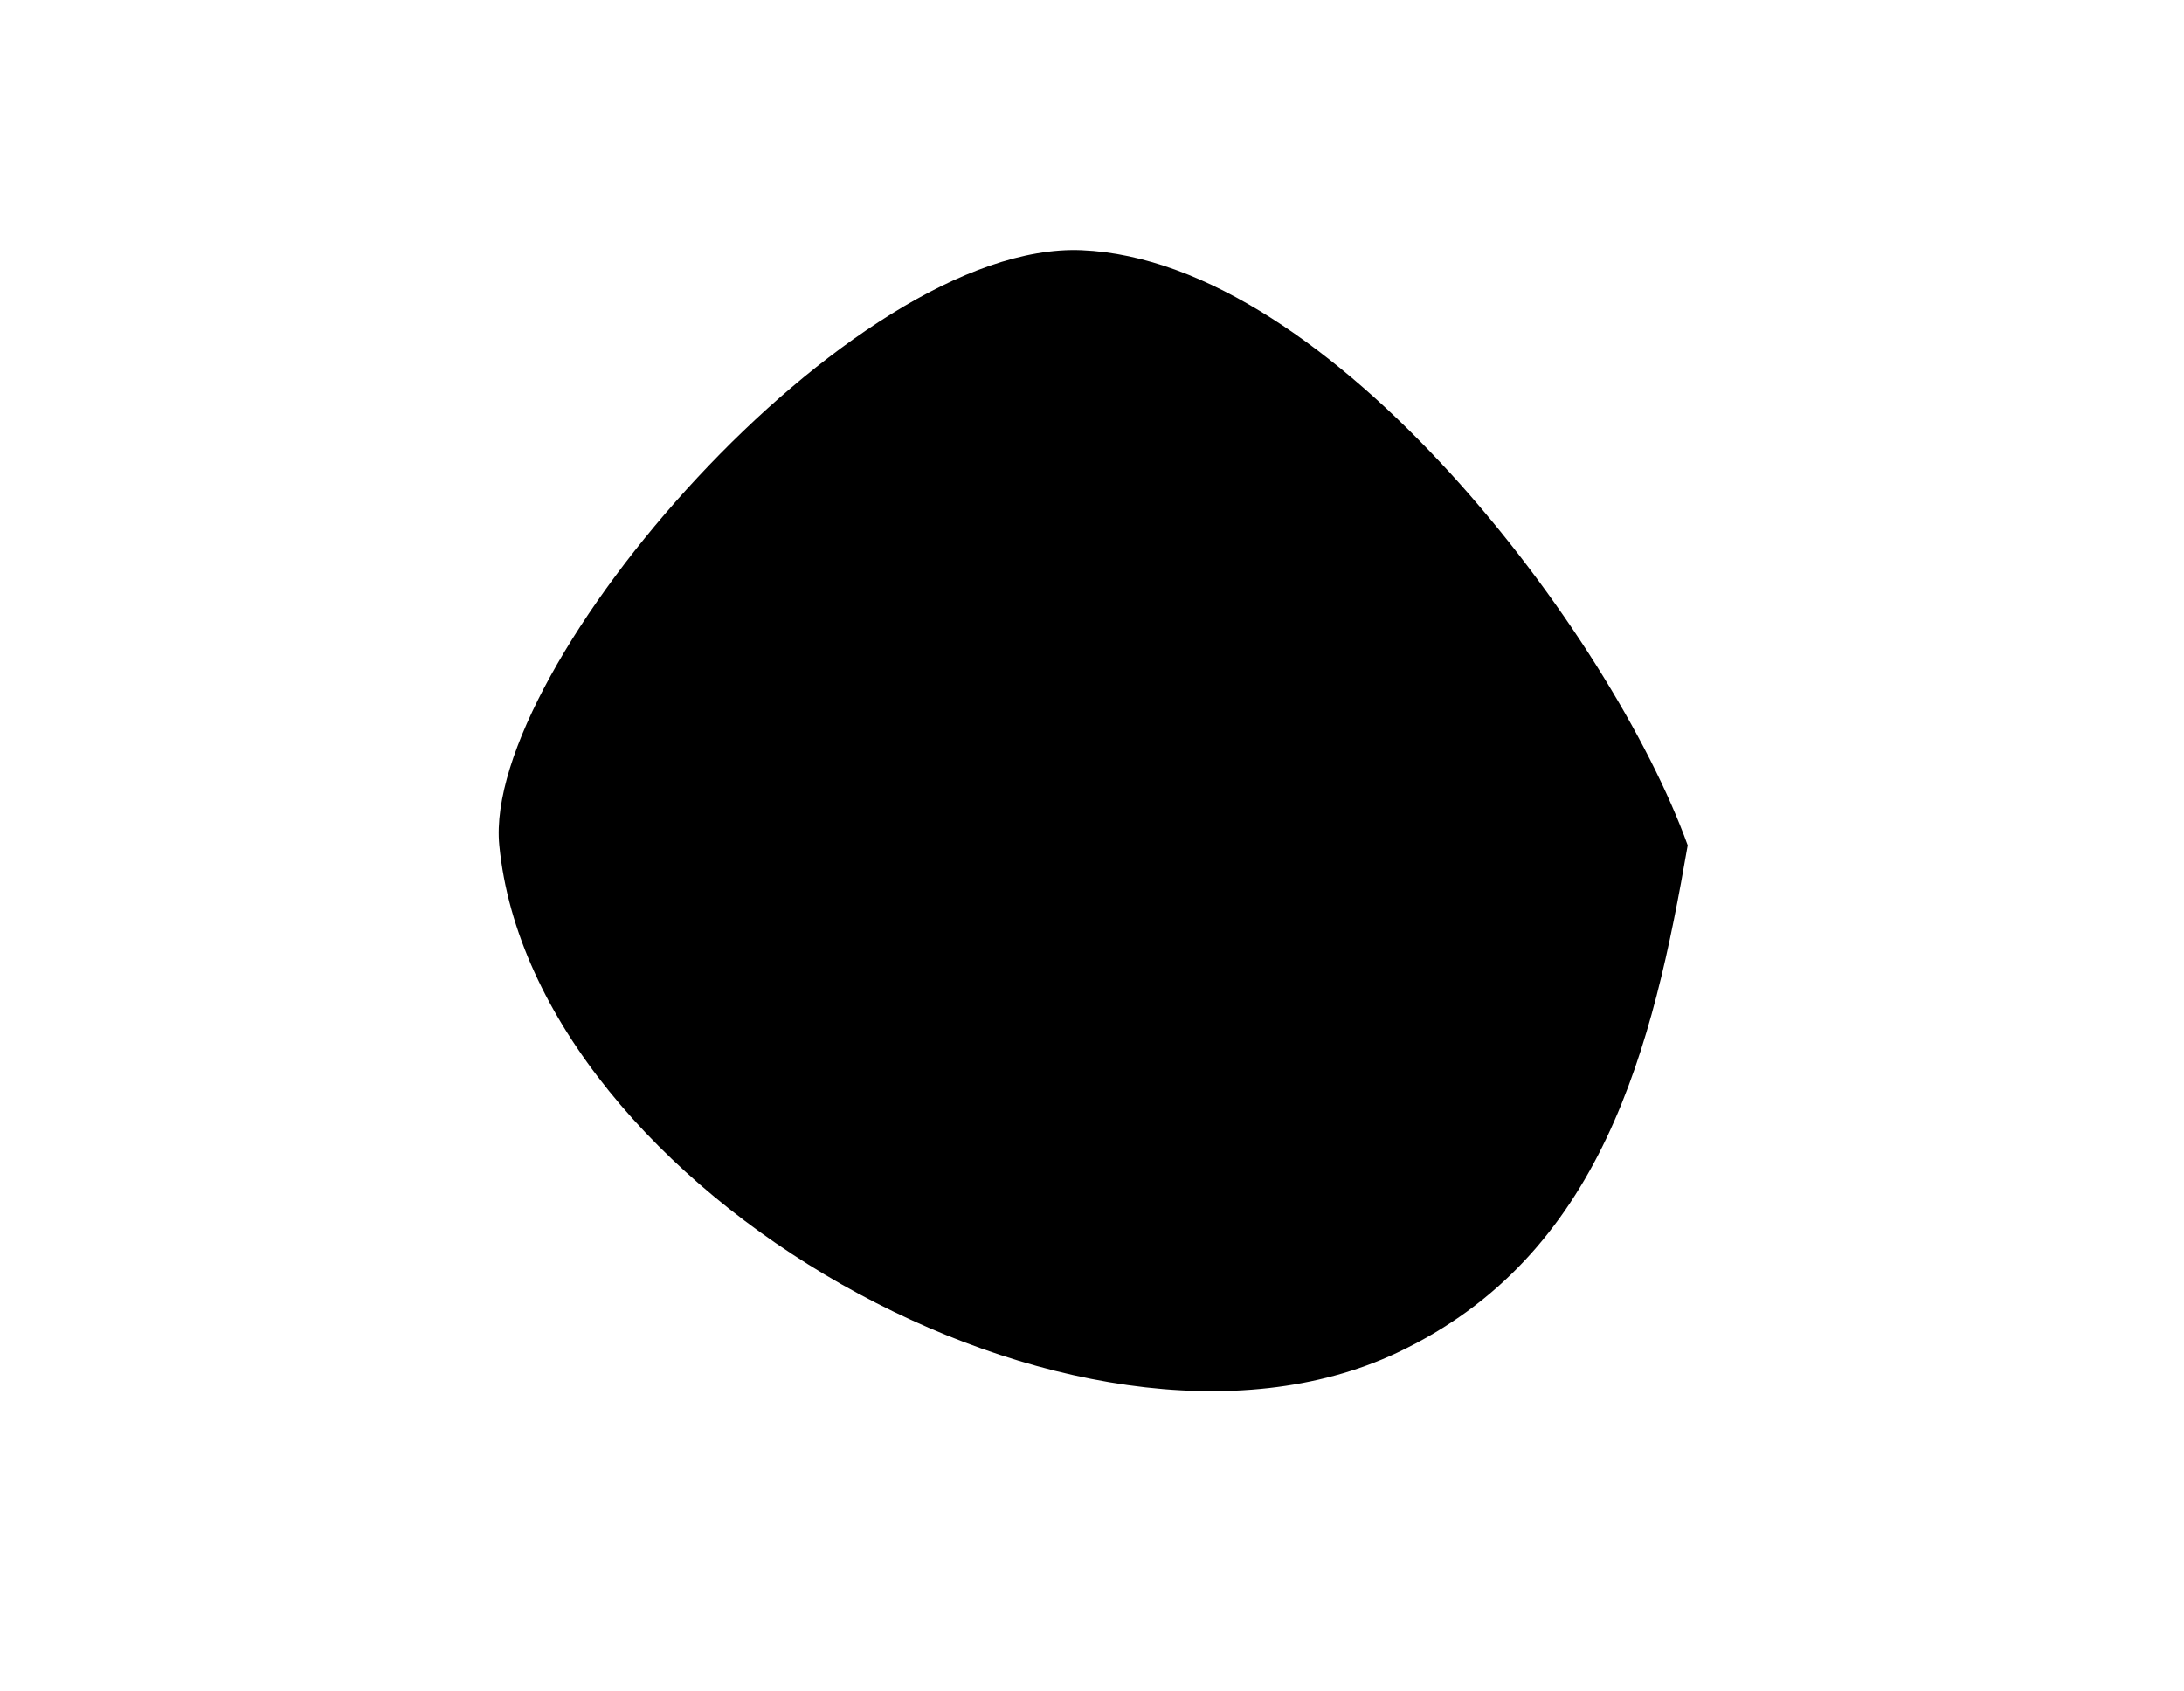
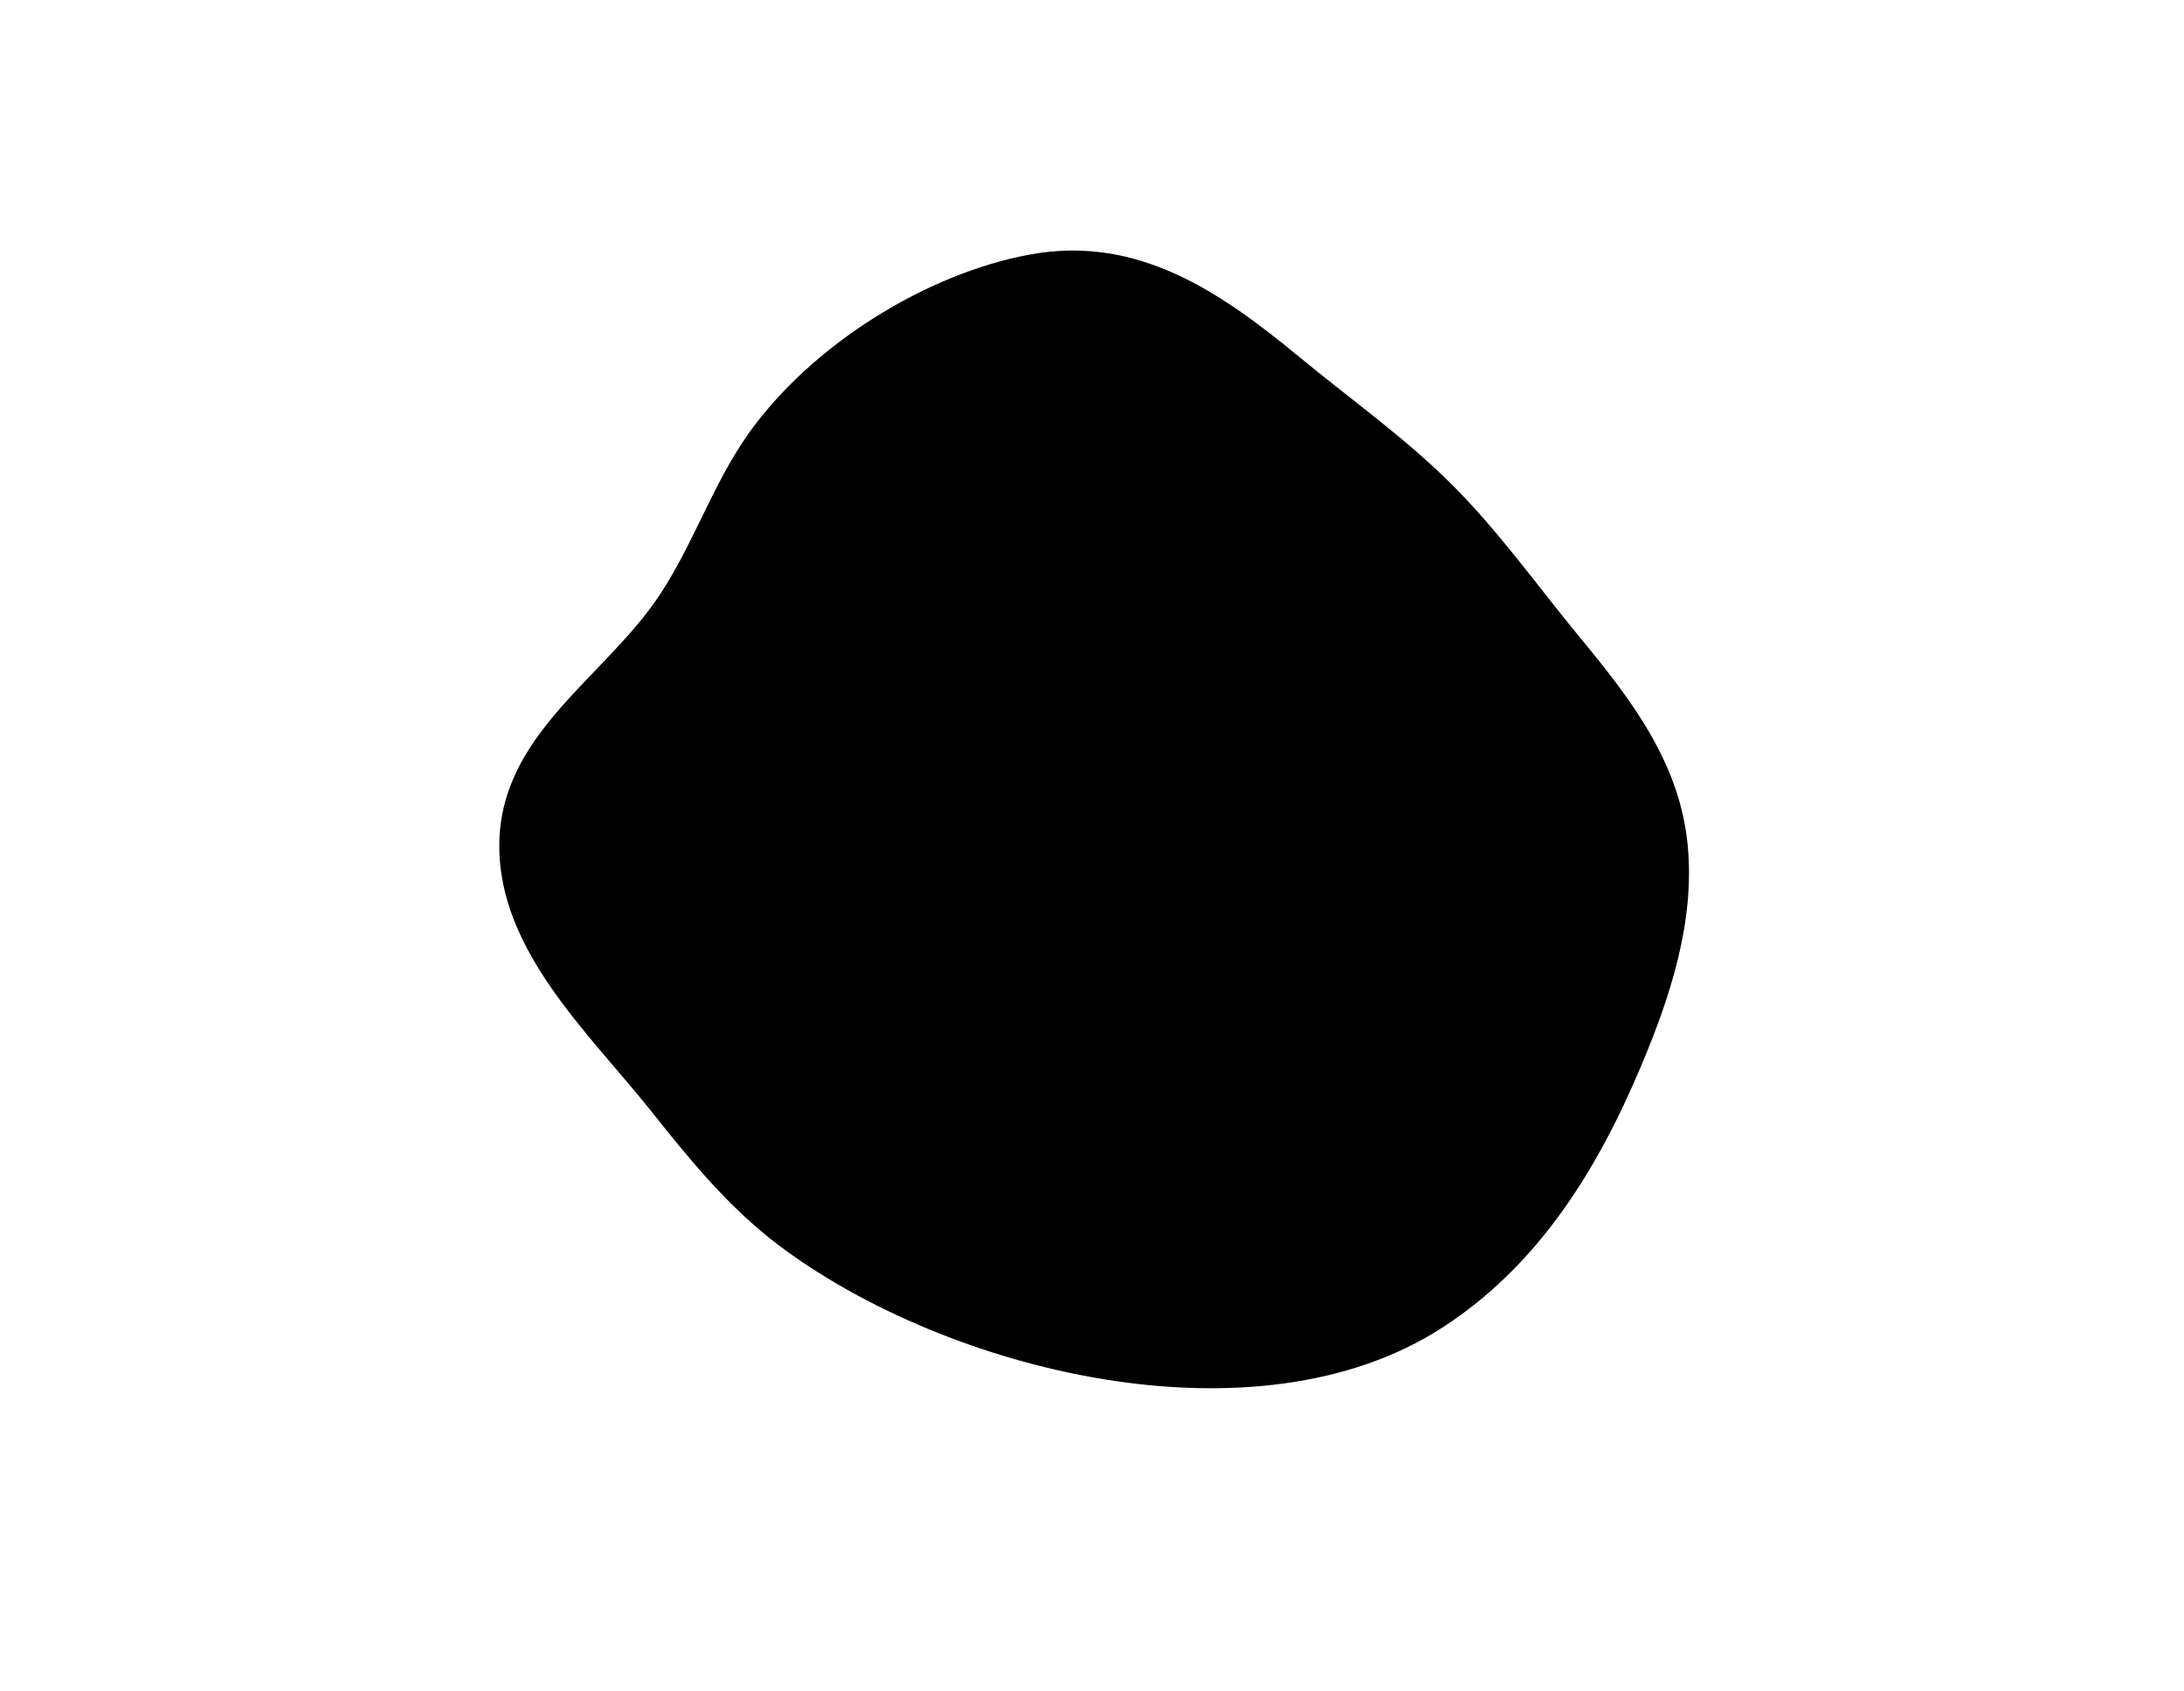
<svg xmlns="http://www.w3.org/2000/svg" viewBox="0 0 279 216">
-   <path d="M 144.321 108.000 C 143.425 109.269 143.274 109.920 141.697 110.440 C 137.849 111.707 132.874 109.128 134.578 104.553 C 135.867 101.091 140.333 99.999 143.072 102.500 C 144.917 104.185 144.754 105.814 144.321 108.000 Z" />
-   <path d="M 149.143 108.000 C 147.395 110.597 147.146 111.856 144.006 113.005 C 136.293 115.826 126.531 110.431 129.691 101.384 C 132.120 94.431 141.104 92.262 146.539 97.160 C 150.197 100.457 149.923 103.670 149.143 108.000 Z" />
-   <path d="M 153.965 108.000 C 150.348 113.814 147.775 116.849 140.298 117.116 C 130.453 117.466 121.364 109.183 124.838 98.838 C 128.291 88.555 141.243 84.879 149.562 91.898 C 155.230 96.680 154.885 101.441 153.965 108.000 Z" />
-   <path d="M 158.801 108.000 C 154.437 115.707 151.333 120.347 141.557 120.990 C 128.356 121.859 116.003 111.148 120.034 97.210 C 123.970 83.602 141.034 77.974 152.171 86.912 C 159.874 93.094 159.703 99.185 158.801 108.000 Z" />
-   <path d="M 163.699 108.000 C 160.189 115.158 159.812 118.828 152.428 122.871 C 135.018 132.405 110.448 117.673 115.205 97.183 C 119.177 80.074 139.375 71.786 153.935 81.958 C 164.049 89.025 164.193 96.990 163.699 108.000 Z" />
-   <path d="M 168.724 108.000 C 165.494 116.192 165.004 121.339 157.436 126.573 C 139.550 138.945 107.013 124.109 110.129 100.130 C 112.767 79.838 135.567 65.607 154.112 76.665 C 167.352 84.560 168.563 94.156 168.724 108.000 Z" />
-   <path d="M 173.926 108.000 C 170.724 119.121 168.127 130.628 155.586 134.772 C 135.440 141.428 103.975 127.893 105.080 103.774 C 106.164 80.132 132.627 60.394 154.683 72.232 C 170.680 80.819 172.686 91.799 173.926 108.000 Z" />
-   <path d="M 179.315 108.000 C 176.637 120.704 174.859 134.348 161.186 140.152 C 140.202 149.059 99.383 132.208 99.931 105.926 C 100.452 80.972 130.541 55.131 155.537 68.307 C 173.094 77.563 176.691 90.108 179.315 108.000 Z" />
-   <path d="M 184.866 108.000 C 182.775 122.164 181.620 138.303 166.824 145.609 C 145.491 156.143 95.612 137.077 94.548 108.000 C 94.378 103.370 96.141 98.701 98.356 94.632 C 109.452 74.255 129.918 50.831 155.491 64.065 C 174.963 74.142 180.729 88.097 184.866 108.000 Z" />
-   <path d="M 190.528 108.000 C 188.755 123.537 188.103 142.588 171.912 151.012 C 158.365 158.061 144.629 152.758 130.864 148.631 C 111.896 142.943 90.189 131.960 89.003 108.881 C 88.765 104.245 90.627 99.530 92.999 95.540 C 105.747 74.100 127.427 45.008 156.005 60.066 C 176.805 71.026 184.863 86.650 190.528 108.000 Z" />
-   <path d="M 196.229 108.000 C 194.335 126.274 193.666 146.827 174.951 156.794 C 161.137 164.150 144.732 158.102 131.394 153.971 C 110.100 147.375 85.352 134.741 83.363 108.980 C 82.005 91.390 118.043 50.077 139.500 50.765 C 161.305 51.464 181.472 73.900 191.144 91.220 C 193.994 96.323 194.534 102.407 196.229 108.000 Z" />
-   <path d="M 201.897 108.000 C 199.795 127.706 198.517 150.690 178.309 161.416 C 148.326 177.331 80.933 145.325 77.703 109.079 C 76.133 91.457 115.897 45.082 138.411 45.605 C 162.266 46.160 184.886 72.513 195.999 90.727 C 199.168 95.920 199.931 102.242 201.897 108.000 Z" />
-   <path d="M 207.464 108.000 C 204.760 129.659 202.052 154.355 179.989 165.825 C 146.018 183.484 75.843 148.337 72.091 109.177 C 70.237 89.823 113.247 39.467 138.316 40.195 C 164.166 40.945 189.352 72.084 201.596 91.361 C 204.750 96.326 205.508 102.454 207.464 108.000 Z" />
-   <path d="M 212.872 108.000 C 209.199 132.180 204.306 157.797 179.886 170.189 C 141.115 189.865 71.073 150.504 66.579 108.000 C 64.359 87.001 110.604 33.863 138.221 34.741 C 165.847 35.620 193.491 71.013 206.724 91.239 C 209.982 96.219 210.823 102.413 212.872 108.000 Z" />
-   <path d="M 213.422 108.000 C 209.570 132.690 204.179 158.959 178.910 171.070 C 140.137 189.653 69.744 150.611 66.016 108.000 C 65.642 103.726 67.587 99.346 69.891 95.726 C 79.576 80.510 89.701 65.421 101.692 51.948 C 144.140 4.255 198.739 68.268 213.422 108.000 Z" />
-   <path d="M 213.970 108.000 C 209.993 132.832 204.411 159.106 179.102 171.377 C 139.885 190.391 69.323 151.072 65.454 108.000 C 65.067 103.695 67.035 99.281 69.351 95.631 C 79.094 80.273 89.251 65.016 101.343 51.429 C 144.069 3.418 199.147 68.183 213.970 108.000 Z" />
-   <path d="M 214.515 108.000 C 210.454 132.711 204.701 159.621 179.291 171.678 C 139.320 190.644 68.946 151.957 64.895 108.000 C 62.851 85.831 109.457 31.989 138.192 33.070 C 170.153 34.272 204.516 81.326 214.515 108.000 Z" />
-   <path d="M 215.058 108.000 C 210.870 132.851 204.919 159.752 179.476 171.974 C 139.050 191.393 68.537 152.436 64.338 108.000 C 62.215 85.536 109.114 31.370 138.182 32.517 C 170.350 33.787 204.929 81.163 215.058 108.000 Z" />
-   <path d="M 215.599 108.000 C 211.166 133.659 204.774 160.454 178.462 172.844 C 137.897 191.947 68.045 152.032 63.782 108.000 C 61.578 85.232 108.766 30.753 138.173 31.967 C 170.124 33.286 205.934 81.198 215.599 108.000 Z" />
+   <path d="M 144.321 108.000 C 143.469 109.984 141.625 110.733 139.596 110.751 C 137.732 110.767 135.989 110.247 134.965 108.557 C 134.573 107.910 134.350 107.168 134.310 106.413 C 134.277 105.783 134.370 105.149 134.578 104.553 C 134.825 103.844 135.234 103.195 135.762 102.661 C 138.948 99.439 144.745 101.588 144.696 106.211 C 144.690 106.824 144.564 107.436 144.321 108.000 Z" />
+   <path d="M 149.143 108.000 C 147.522 111.995 143.783 113.683 139.700 113.728 C 134.299 113.788 129.537 110.936 129.194 105.045 C 129.122 103.807 129.295 102.558 129.691 101.384 C 130.164 99.986 130.950 98.701 131.971 97.637 C 138.215 91.131 149.778 95.261 149.822 104.446 C 149.828 105.660 149.600 106.874 149.143 108.000 Z" />
+   <path d="M 153.965 108.000 C 148.920 121.676 125.670 119.778 124.237 104.476 C 124.060 102.581 124.270 100.655 124.838 98.838 C 125.479 96.788 126.571 94.887 128.008 93.291 C 137.028 83.278 154.409 89.045 154.819 102.725 C 154.872 104.517 154.585 106.317 153.965 108.000 Z" />
+   <path d="M 158.801 108.000 C 152.686 126.965 122.156 124.854 119.489 104.831 C 119.150 102.287 119.346 99.681 120.034 97.210 C 120.811 94.426 122.207 91.824 124.082 89.625 C 135.620 76.091 158.491 83.137 159.656 101.060 C 159.808 103.401 159.521 105.767 158.801 108.000 Z" />
+   <path d="M 163.699 108.000 C 162.008 114.343 157.768 120.265 151.802 123.192 C 147.899 125.107 143.500 125.649 139.196 125.441 C 127.432 124.871 116.771 118.237 114.868 105.845 C 114.426 102.969 114.563 100.018 115.205 97.183 C 116.035 93.520 117.696 90.055 120.005 87.094 C 133.546 69.730 161.425 77.145 164.288 98.978 C 164.683 101.991 164.482 105.064 163.699 108.000 Z" />
+   <path d="M 168.724 108.000 C 167.028 116.427 162.031 125.015 153.876 128.532 C 148.985 130.641 143.555 130.701 138.340 130.132 C 133.346 129.587 128.249 128.440 123.776 126.089 C 114.417 121.170 108.756 110.654 110.129 100.130 C 112.018 85.657 124.582 72.912 139.500 72.732 C 157.573 72.514 172.282 90.330 168.724 108.000 Z" />
+   <path d="M 173.926 108.000 C 172.585 118.217 167.628 129.586 157.685 133.970 C 151.469 136.711 144.610 136.146 138.080 135.094 C 125.583 133.079 114.126 129.041 108.022 117.026 C 105.940 112.927 104.831 108.382 105.080 103.774 C 105.986 87.016 121.665 69.189 138.810 68.451 C 159.273 67.570 176.531 88.152 173.926 108.000 Z" />
+   <path d="M 179.315 108.000 C 178.548 120.134 173.754 134.576 161.823 139.880 C 154.120 143.304 145.747 141.876 137.813 140.186 C 123.759 137.192 110.671 133.350 103.431 119.719 C 101.179 115.479 99.773 110.759 99.931 105.926 C 100.135 99.691 102.876 93.933 105.964 88.638 C 113.090 76.420 124.379 64.601 139.500 64.268 C 161.261 63.790 180.643 86.970 179.315 108.000 Z" />
+   <path d="M 184.866 108.000 C 184.820 122.081 180.034 139.709 166.078 145.958 C 157.038 150.005 147.354 147.833 138.191 145.496 C 122.247 141.430 107.239 137.581 98.644 122.068 C 96.260 117.764 94.567 112.965 94.548 108.000 C 94.515 99.572 99.433 92.496 103.953 85.788 C 111.399 74.737 120.689 63.305 134.516 60.579 C 159.134 55.726 184.943 84.752 184.866 108.000 Z" />
+   <path d="M 190.528 108.000 C 191.227 123.955 186.015 144.671 170.209 151.857 C 159.963 156.516 149.047 153.817 138.751 150.905 C 120.900 145.854 104.272 141.588 94.080 124.532 C 91.253 119.802 89.057 114.465 89.003 108.881 C 88.904 98.714 96.146 91.194 101.701 83.453 C 110.002 71.887 119.147 59.221 134.051 56.159 C 155.998 51.651 180.415 76.244 187.833 95.049 C 189.465 99.187 190.333 103.560 190.528 108.000 Z" />
+   <path d="M 196.229 108.000 C 197.828 128.945 188.519 156.734 164.832 159.937 C 152.115 161.657 137.208 156.020 125.219 151.952 C 118.944 149.823 112.647 147.615 106.979 144.119 C 96.002 137.346 83.352 122.482 83.363 108.980 C 83.372 97.815 92.195 90.531 98.342 82.282 C 101.081 78.607 103.431 74.663 106.183 70.998 C 112.872 62.089 122.354 53.680 133.547 51.364 C 143.324 49.340 152.535 53.007 160.556 58.395 C 176.271 68.952 194.724 88.276 196.229 108.000 Z" />
+   <path d="M 201.897 108.000 C 202.592 115.338 201.412 122.770 199.565 129.862 C 195.242 146.468 185.649 162.210 167.337 165.075 C 152.795 167.350 133.158 160.349 119.495 155.128 C 113.786 152.947 108.193 150.472 103.150 146.981 C 92.268 139.447 77.764 122.930 77.703 109.079 C 77.648 96.600 88.467 89.400 95.133 80.276 C 98.261 75.993 100.716 71.265 103.838 66.976 C 110.762 57.465 121.219 48.583 133.004 46.193 C 143.031 44.160 152.247 47.995 160.371 53.628 C 176.668 64.929 199.948 87.393 201.897 108.000 Z" />
+   <path d="M 207.464 108.000 C 208.229 115.572 206.783 123.191 204.663 130.437 C 200.495 144.685 193.658 158.608 179.989 165.825 C 169.627 171.295 158.131 170.876 146.950 168.672 C 127.766 164.890 107.257 158.409 93.184 144.186 C 84.661 135.573 72.357 121.826 72.091 109.177 C 71.808 95.733 83.966 88.595 90.978 78.845 C 94.350 74.158 96.727 68.848 99.924 64.047 C 107.152 53.192 119.423 43.308 132.434 40.768 C 142.609 38.781 151.851 42.599 159.999 48.466 C 176.797 60.563 205.308 86.649 207.464 108.000 Z" />
+   <path d="M 212.872 108.000 C 213.765 117.018 211.269 125.978 208.122 134.342 C 202.889 148.251 195.407 161.297 182.178 168.950 C 160.066 181.744 122.089 171.338 102.071 157.670 C 95.671 153.301 90.483 147.635 85.571 141.699 C 77.715 132.204 66.374 121.247 66.579 108.000 C 66.789 94.376 79.393 87.385 86.410 77.349 C 90.240 71.871 92.600 65.528 96.192 59.901 C 103.750 48.061 117.967 37.902 131.859 35.298 C 144.988 32.838 155.434 39.596 165.179 47.505 C 171.561 52.684 178.198 57.658 184.020 63.480 C 189.842 69.302 194.815 75.939 199.994 82.322 C 206.207 89.976 211.871 97.890 212.872 108.000 Z" />
+   <path d="M 213.422 108.000 C 214.317 117.084 211.746 126.096 208.527 134.497 C 203.186 148.440 195.621 161.495 182.379 169.238 C 160.032 182.305 121.955 172.046 101.751 158.095 C 95.327 153.659 90.150 147.913 85.224 141.915 C 77.340 132.318 65.838 121.359 66.016 108.000 C 66.198 94.263 78.953 87.244 85.979 77.100 C 89.821 71.554 92.169 65.138 95.787 59.452 C 103.384 47.511 117.819 37.348 131.800 34.738 C 145.054 32.264 155.529 39.131 165.340 47.125 C 171.753 52.350 178.460 57.322 184.319 63.181 C 190.178 69.040 195.150 75.748 200.375 82.160 C 206.648 89.861 212.418 97.804 213.422 108.000 Z" />
+   <path d="M 213.970 108.000 C 214.908 117.582 211.977 127.067 208.450 135.858 C 202.860 149.794 194.929 162.699 181.435 170.172 C 159.016 182.586 121.441 172.497 101.429 158.522 C 94.980 154.019 89.817 148.191 84.877 142.132 C 76.966 132.430 65.304 121.471 65.454 108.000 C 65.608 94.151 78.512 87.102 85.545 76.849 C 89.397 71.234 91.734 64.744 95.379 58.999 C 103.017 46.959 117.672 36.797 131.741 34.180 C 145.120 31.692 155.623 38.668 165.501 46.746 C 171.945 52.016 178.723 56.984 184.620 62.880 C 190.516 68.777 195.484 75.555 200.754 81.999 C 207.089 89.745 212.963 97.717 213.970 108.000 Z" />
+   <path d="M 214.515 108.000 C 215.455 117.651 212.439 127.187 208.837 136.014 C 203.470 149.165 196.143 161.323 183.892 169.101 C 160.753 183.791 121.092 173.644 100.200 158.301 C 93.813 153.610 88.758 147.588 83.811 141.461 C 76.062 131.863 64.776 121.279 64.895 108.000 C 65.020 94.040 78.069 86.958 85.108 76.597 C 89.426 70.241 91.881 62.833 96.310 56.528 C 104.098 45.439 118.332 36.099 131.683 33.624 C 145.186 31.122 155.716 38.206 165.662 46.367 C 172.137 51.681 178.988 56.644 184.922 62.578 C 190.856 68.512 195.819 75.363 201.133 81.838 C 207.527 89.631 213.506 97.631 214.515 108.000 Z" />
+   <path d="M 215.058 108.000 C 215.998 117.720 212.897 127.305 209.219 136.168 C 203.750 149.344 196.339 161.503 184.082 169.362 C 160.704 184.352 120.957 174.387 99.870 158.724 C 93.461 153.964 88.424 147.858 83.462 141.671 C 75.684 131.971 64.247 121.391 64.338 108.000 C 64.433 93.930 77.625 86.813 84.668 76.343 C 88.996 69.907 91.439 62.417 95.908 56.049 C 103.746 44.882 118.197 35.552 131.625 33.071 C 145.252 30.554 155.809 37.745 165.822 45.989 C 172.330 51.347 179.254 56.301 185.227 62.273 C 191.199 68.246 196.153 75.170 201.511 81.678 C 207.964 89.516 214.048 97.546 215.058 108.000 Z" />
+   <path d="M 215.599 108.000 C 216.539 117.789 213.352 127.424 209.596 136.321 C 204.025 149.518 196.528 161.676 184.268 169.618 C 160.407 185.072 120.999 175.271 99.537 159.150 C 93.107 154.320 88.088 148.129 83.113 141.881 C 75.308 132.078 63.720 121.503 63.782 108.000 C 63.848 93.822 77.180 86.667 84.224 76.087 C 88.563 69.570 90.993 61.999 95.504 55.568 C 103.392 44.324 118.063 35.007 131.567 32.521 C 145.318 29.989 155.901 37.286 165.983 45.611 C 172.523 51.012 179.523 55.957 185.533 61.967 C 191.543 67.977 196.488 74.977 201.889 81.517 C 208.400 89.402 214.588 97.460 215.599 108.000 Z" />
</svg>
